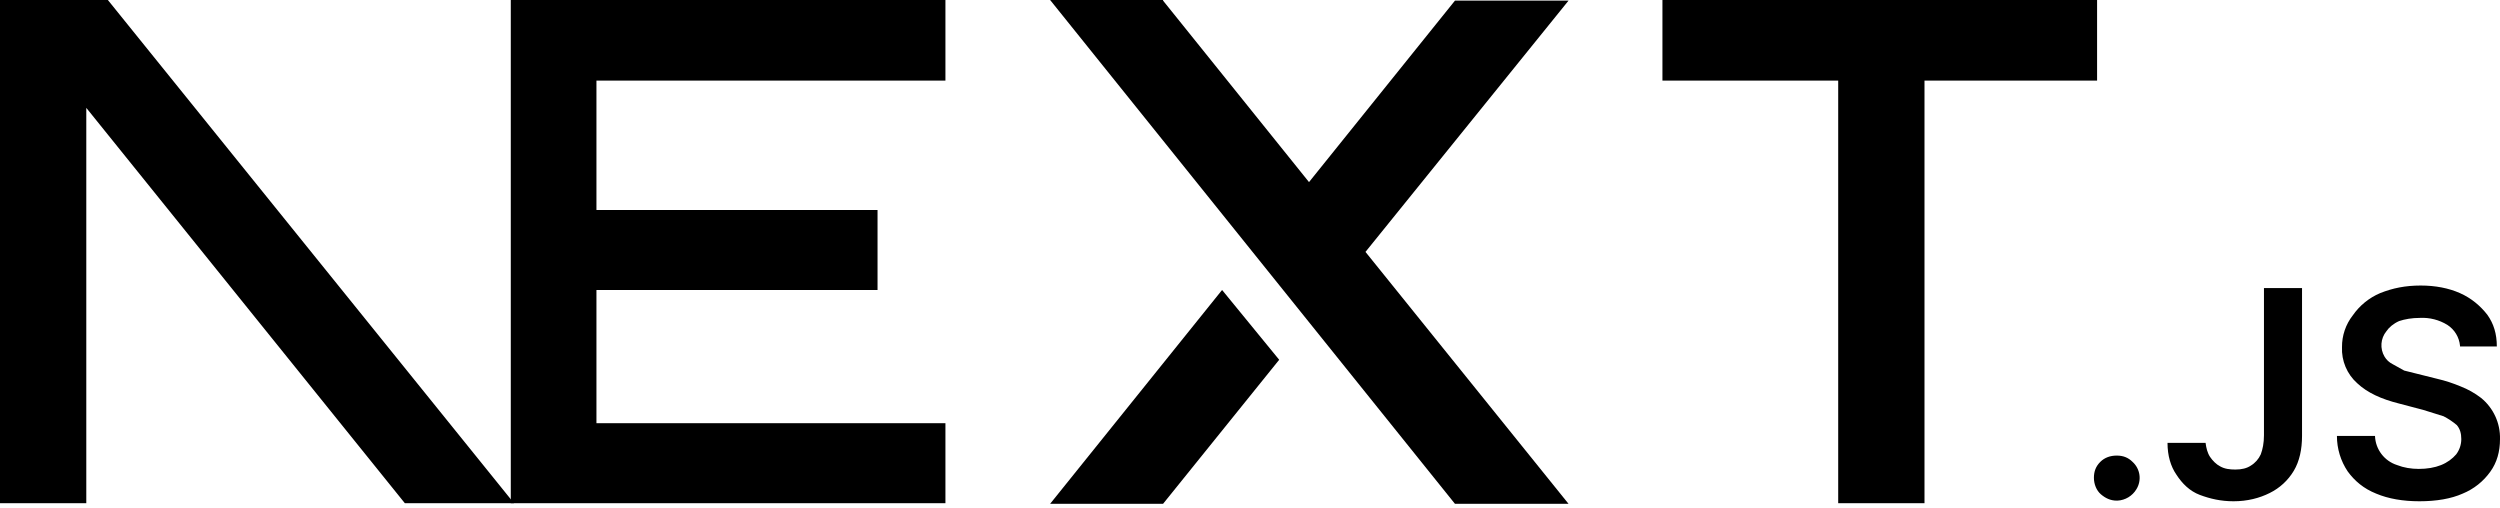
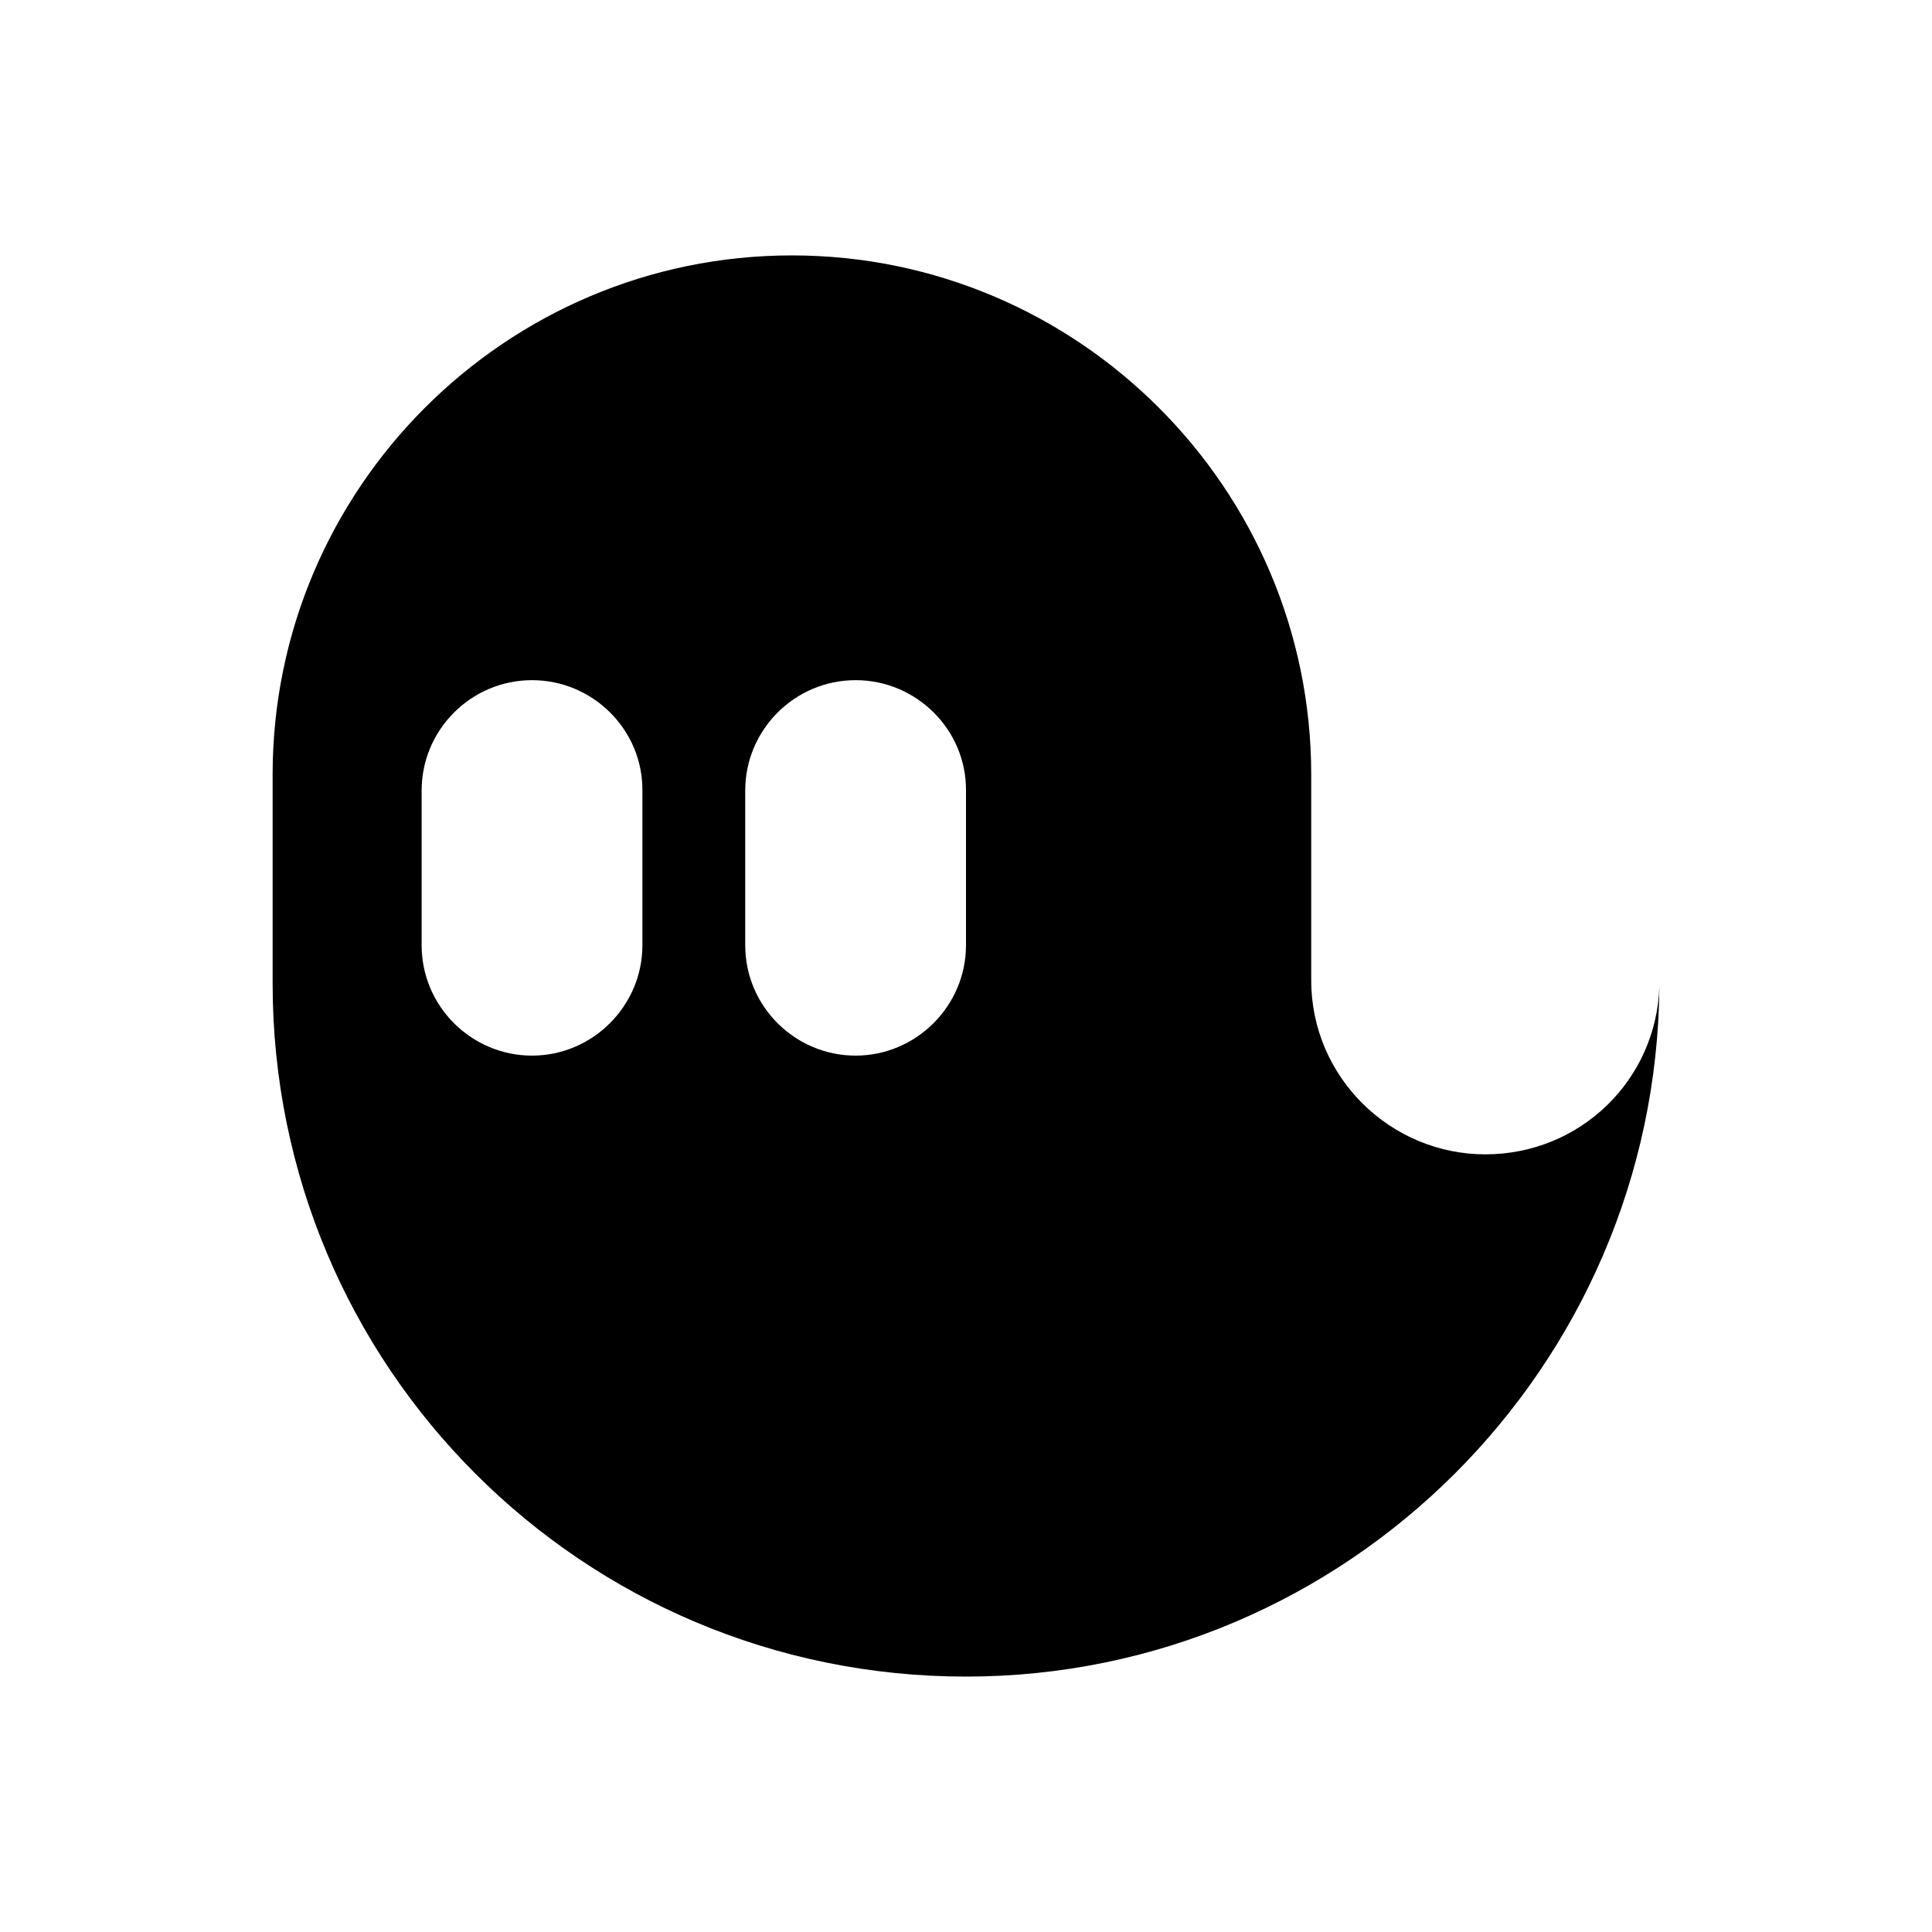
- <svg xmlns="http://www.w3.org/2000/svg" fill="none" viewBox="0 0 394 80">
-   <path fill="#000" d="M262 0h68.5v12.7h-27.2v66.6h-13.6V12.7H262V0ZM149 0v12.7H94v20.4h44.3v12.6H94v21h55v12.6H80.5V0h68.7zm34.3 0h-17.8l63.8 79.4h17.9l-32-39.7 32-39.6h-17.9l-23 28.6-23-28.6zm18.3 56.7-9-11-27.1 33.7h17.8l18.3-22.7z" />
-   <path fill="#000" d="M81 79.3 17 0H0v79.3h13.6V17l50.2 62.3H81Zm252.6-.4c-1 0-1.8-.4-2.5-1s-1.1-1.6-1.1-2.6.3-1.8 1-2.5 1.6-1 2.6-1 1.8.3 2.5 1a3.4 3.4 0 0 1 .6 4.3 3.7 3.7 0 0 1-3 1.8zm23.2-33.5h6v23.3c0 2.1-.4 4-1.3 5.5a9.1 9.1 0 0 1-3.8 3.5c-1.6.8-3.5 1.3-5.7 1.3-2 0-3.7-.4-5.3-1s-2.8-1.8-3.7-3.2c-.9-1.3-1.4-3-1.4-5h6c.1.8.3 1.6.7 2.2s1 1.2 1.6 1.5c.7.4 1.5.5 2.4.5 1 0 1.8-.2 2.4-.6a4 4 0 0 0 1.6-1.8c.3-.8.5-1.8.5-3V45.5zm30.9 9.1a4.4 4.4 0 0 0-2-3.3 7.5 7.5 0 0 0-4.3-1.1c-1.3 0-2.4.2-3.3.5-.9.4-1.6 1-2 1.6a3.5 3.5 0 0 0-.3 4c.3.5.7.9 1.3 1.2l1.8 1 2 .5 3.2.8c1.3.3 2.5.7 3.7 1.2a13 13 0 0 1 3.2 1.8 8.1 8.1 0 0 1 3 6.5c0 2-.5 3.7-1.5 5.1a10 10 0 0 1-4.4 3.5c-1.8.8-4.1 1.2-6.8 1.2-2.6 0-4.9-.4-6.8-1.2-2-.8-3.4-2-4.5-3.5a10 10 0 0 1-1.7-5.6h6a5 5 0 0 0 3.5 4.6c1 .4 2.2.6 3.4.6 1.3 0 2.5-.2 3.5-.6 1-.4 1.8-1 2.4-1.7a4 4 0 0 0 .8-2.4c0-.9-.2-1.6-.7-2.2a11 11 0 0 0-2.1-1.4l-3.2-1-3.8-1c-2.8-.7-5-1.7-6.6-3.2a7.2 7.2 0 0 1-2.4-5.7 8 8 0 0 1 1.7-5 10 10 0 0 1 4.3-3.5c2-.8 4-1.2 6.4-1.2 2.3 0 4.4.4 6.2 1.2 1.8.8 3.2 2 4.3 3.4 1 1.4 1.5 3 1.5 5h-5.8z" />
+ <svg xmlns="http://www.w3.org/2000/svg" version="1.1" width="2048.00" height="2048.00" viewBox="0 0 2048.0 2048.0">
+   <g id="document" transform="matrix(1,0,0,1,1024.0,1024.0)">
+     <path d="M-735.015,18.242 C-735.015,424.846 -406.604,753.257 6.83586e-05,753.257 C403.477,753.257 731.888,424.846 735.016,21.369 C731.888,121.457 650.567,199.65 550.48,199.65 C450.393,199.65 365.944,118.329 365.944,15.114 C365.944,-422.768 365.944,225.721 365.944,-202.777 C365.944,-506.167 118.854,-753.257 -184.536,-753.257 C-487.925,-753.257 -735.015,-506.167 -735.015,-202.777 L-735.015,18.242 Z M-460.035,-303.001 C-395.558,-303.001 -342.624,-250.465 -343.022,-185.988 L-343.022,-22.011 C-343.022,42.465 -395.956,95.001 -460.035,95.001 C-524.113,95.001 -577.048,42.863 -577.048,-22.011 L-577.048,-185.988 C-577.048,-250.465 -524.511,-303.001 -460.035,-303.001 Z M-117.015,-303.001 C-52.539,-303.001 0.396,-250.465 -0.002,-185.988 L-0.002,-22.011 C-0.002,42.465 -52.937,95.001 -117.015,95.001 C-181.093,95.001 -234.028,42.863 -234.028,-22.011 L-234.028,-185.988 C-234.028,-250.465 -181.491,-303.001 -117.015,-303.001 Z " fill="#000000" fill-opacity="1.00" />
+   </g>
</svg>
